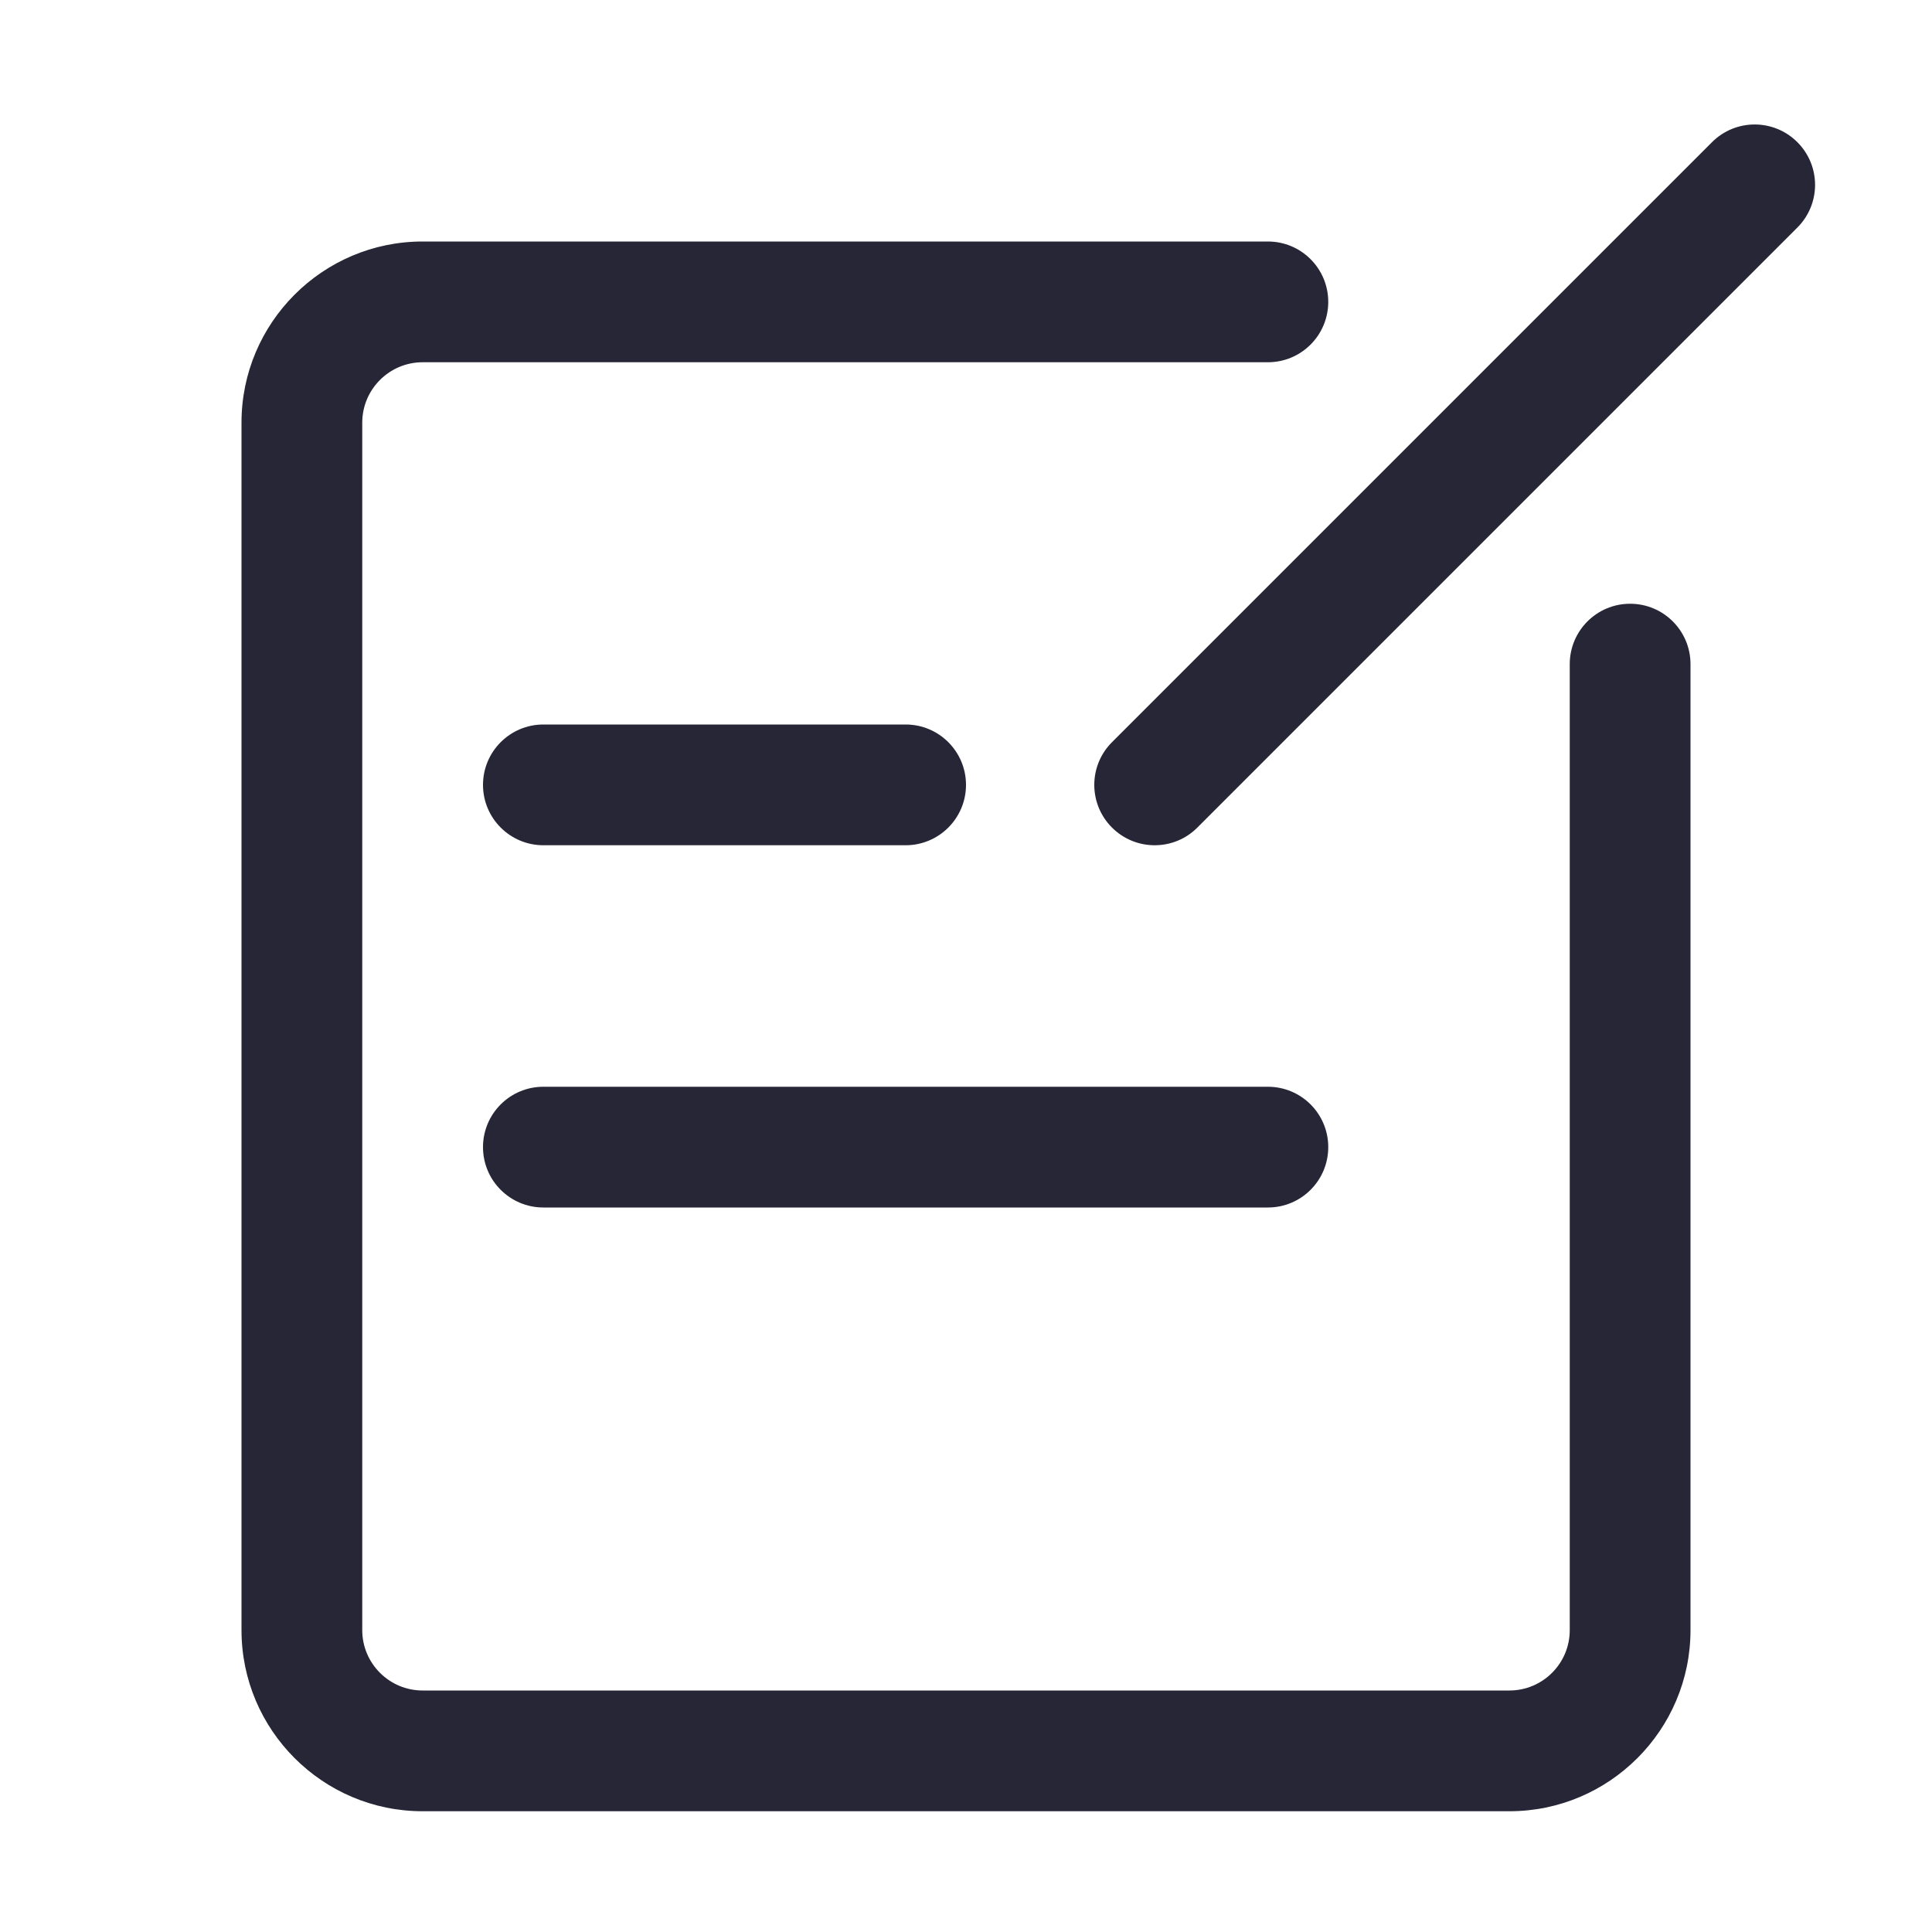
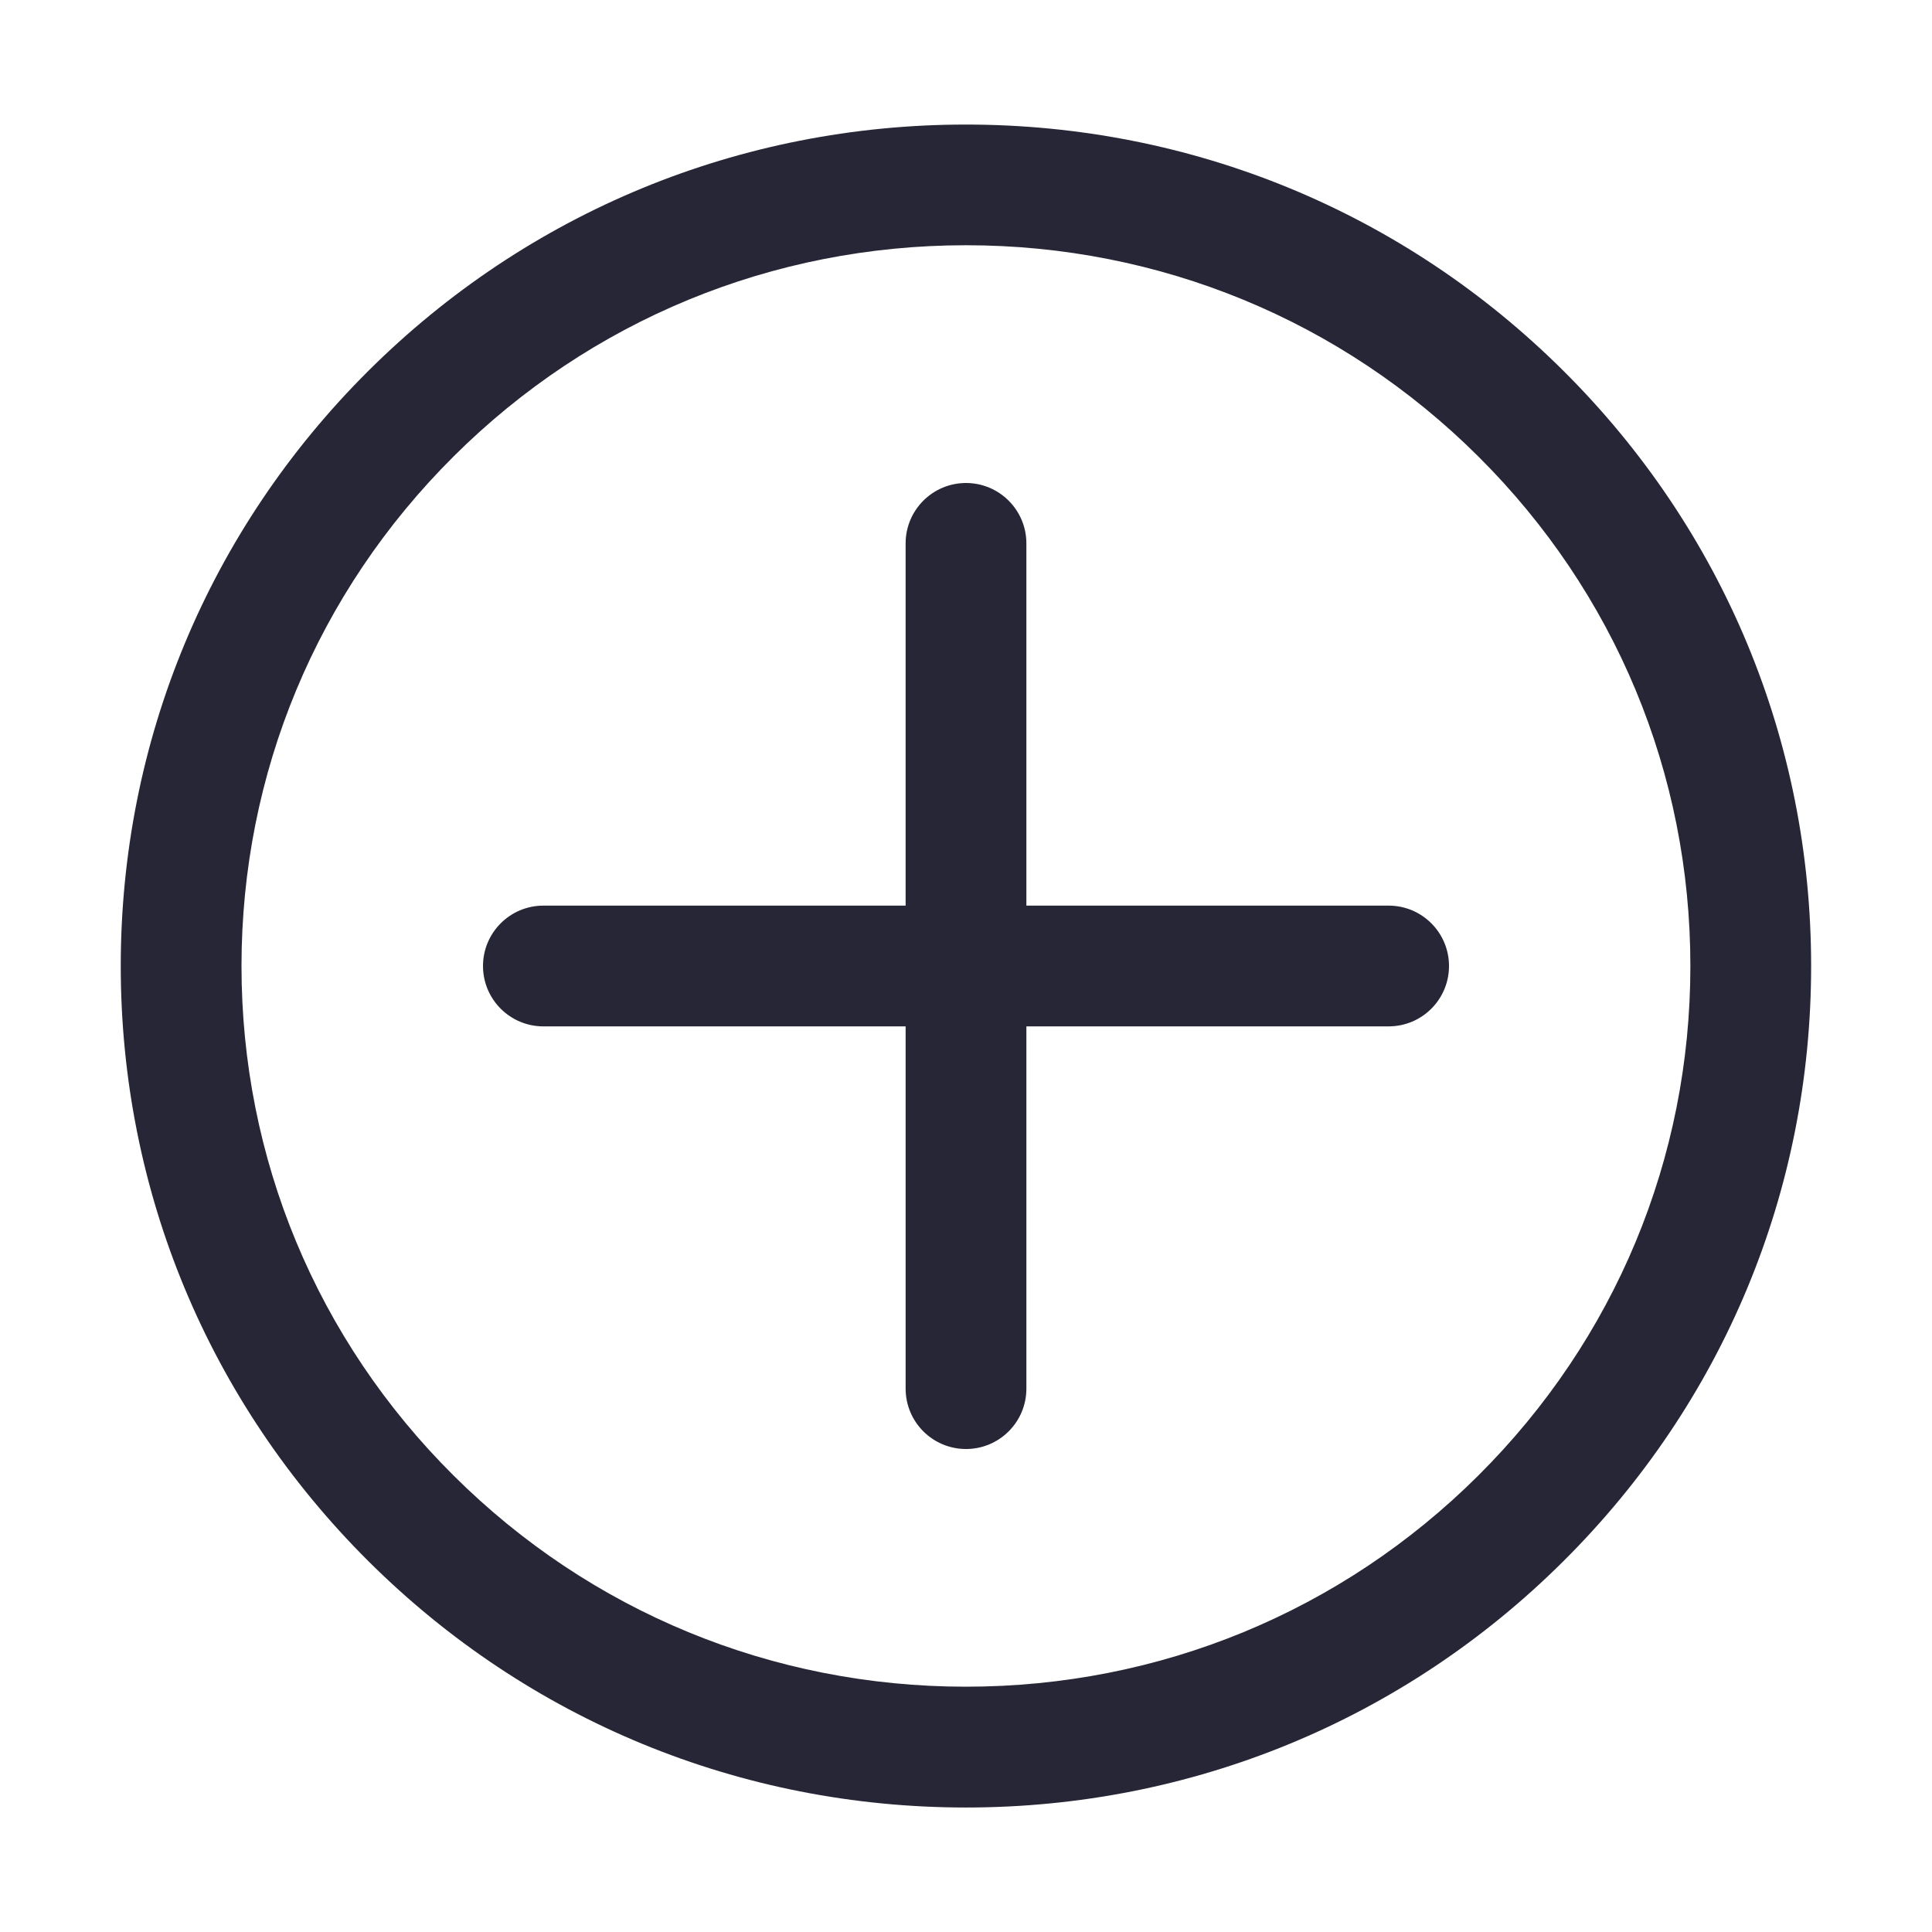
<svg xmlns="http://www.w3.org/2000/svg" version="1.1" width="200" height="200" viewBox="0 0 200 200">
  <defs>
    <style type="text/css">
@font-face {
  font-family: "ifont";
  src: url("//at.alicdn.com/t/font_1442373896_4754455.eot?#iefix") format("embedded-opentype"), url("//at.alicdn.com/t/font_1442373896_4754455.woff") format("woff"), url("//at.alicdn.com/t/font_1442373896_4754455.ttf") format("truetype"), url("//at.alicdn.com/t/font_1442373896_4754455.svg#ifont") format("svg");
}

</style>
  </defs>
  <g class="transform-group">
    <g transform="scale(0.1953125, 0.1953125)">
-       <path d="M800 960 224 960c-52.928 0-96-43.072-96-96L128 224c0-52.928 43.072-96 96-96l448 0c17.696 0 32 14.336 32 32s-14.304 32-32 32L224 192C206.368 192 192 206.368 192 224l0 640c0 17.664 14.368 32 32 32l576 0c17.664 0 32-14.336 32-32L832 352c0-17.664 14.304-32 32-32s32 14.336 32 32l0 512C896 916.928 852.928 960 800 960zM612 448c-8.192 0-16.384-3.136-22.624-9.376-12.512-12.512-12.512-32.736 0-45.248l318.016-318.016c12.512-12.512 32.736-12.512 45.248 0s12.512 32.736 0 45.248l-318.016 318.016C628.384 444.896 620.192 448 612 448zM480 448 288 448c-17.664 0-32-14.336-32-32s14.336-32 32-32l192 0c17.664 0 32 14.336 32 32S497.664 448 480 448zM672 640 288 640c-17.664 0-32-14.304-32-32s14.336-32 32-32l384 0c17.696 0 32 14.304 32 32S689.696 640 672 640z" fill="#272636" />
+       <path d="M512 958.017c-119.648 0-232.129-46.368-316.737-130.56-84.641-84.255-131.263-196.256-131.263-315.455 0-119.168 46.624-231.2 131.232-315.424 84.608-84.192 197.088-130.56 316.737-130.56s232.129 46.368 316.704 130.56c84.672 84.224 131.263 196.256 131.263 315.392 0.033 119.199-46.592 231.233-131.263 315.455C744.129 911.616 631.648 958.017 512 958.017zM512 129.983c-102.624 0-199.072 39.743-271.583 111.937-72.481 72.128-112.417 168.063-112.417 270.08s39.903 197.952 112.384 270.047c72.512 72.192 168.96 111.937 271.583 111.937 102.593 0 199.072-39.743 271.583-111.937 72.481-72.161 112.417-168.063 112.384-270.08 0-102.016-39.903-197.919-112.384-270.016C711.072 169.76 614.593 129.983 512 129.983zM736.001 480.001 544.001 480.001 544.001 288.001c0-17.665-14.336-32.001-32.001-32.001s-32.001 14.336-32.001 32.001l0 192L288.001 480.001c-17.665 0-32.001 14.336-32.001 32.001s14.336 32.001 32.001 32.001l192 0 0 192c0 17.696 14.336 32.001 32.001 32.001s32.001-14.303 32.001-32.001L544.003 544.001l192 0c17.696 0 32.001-14.336 32.001-32.001S753.697 480.001 736.001 480.001z" fill="#272636" />
    </g>
  </g>
</svg>
